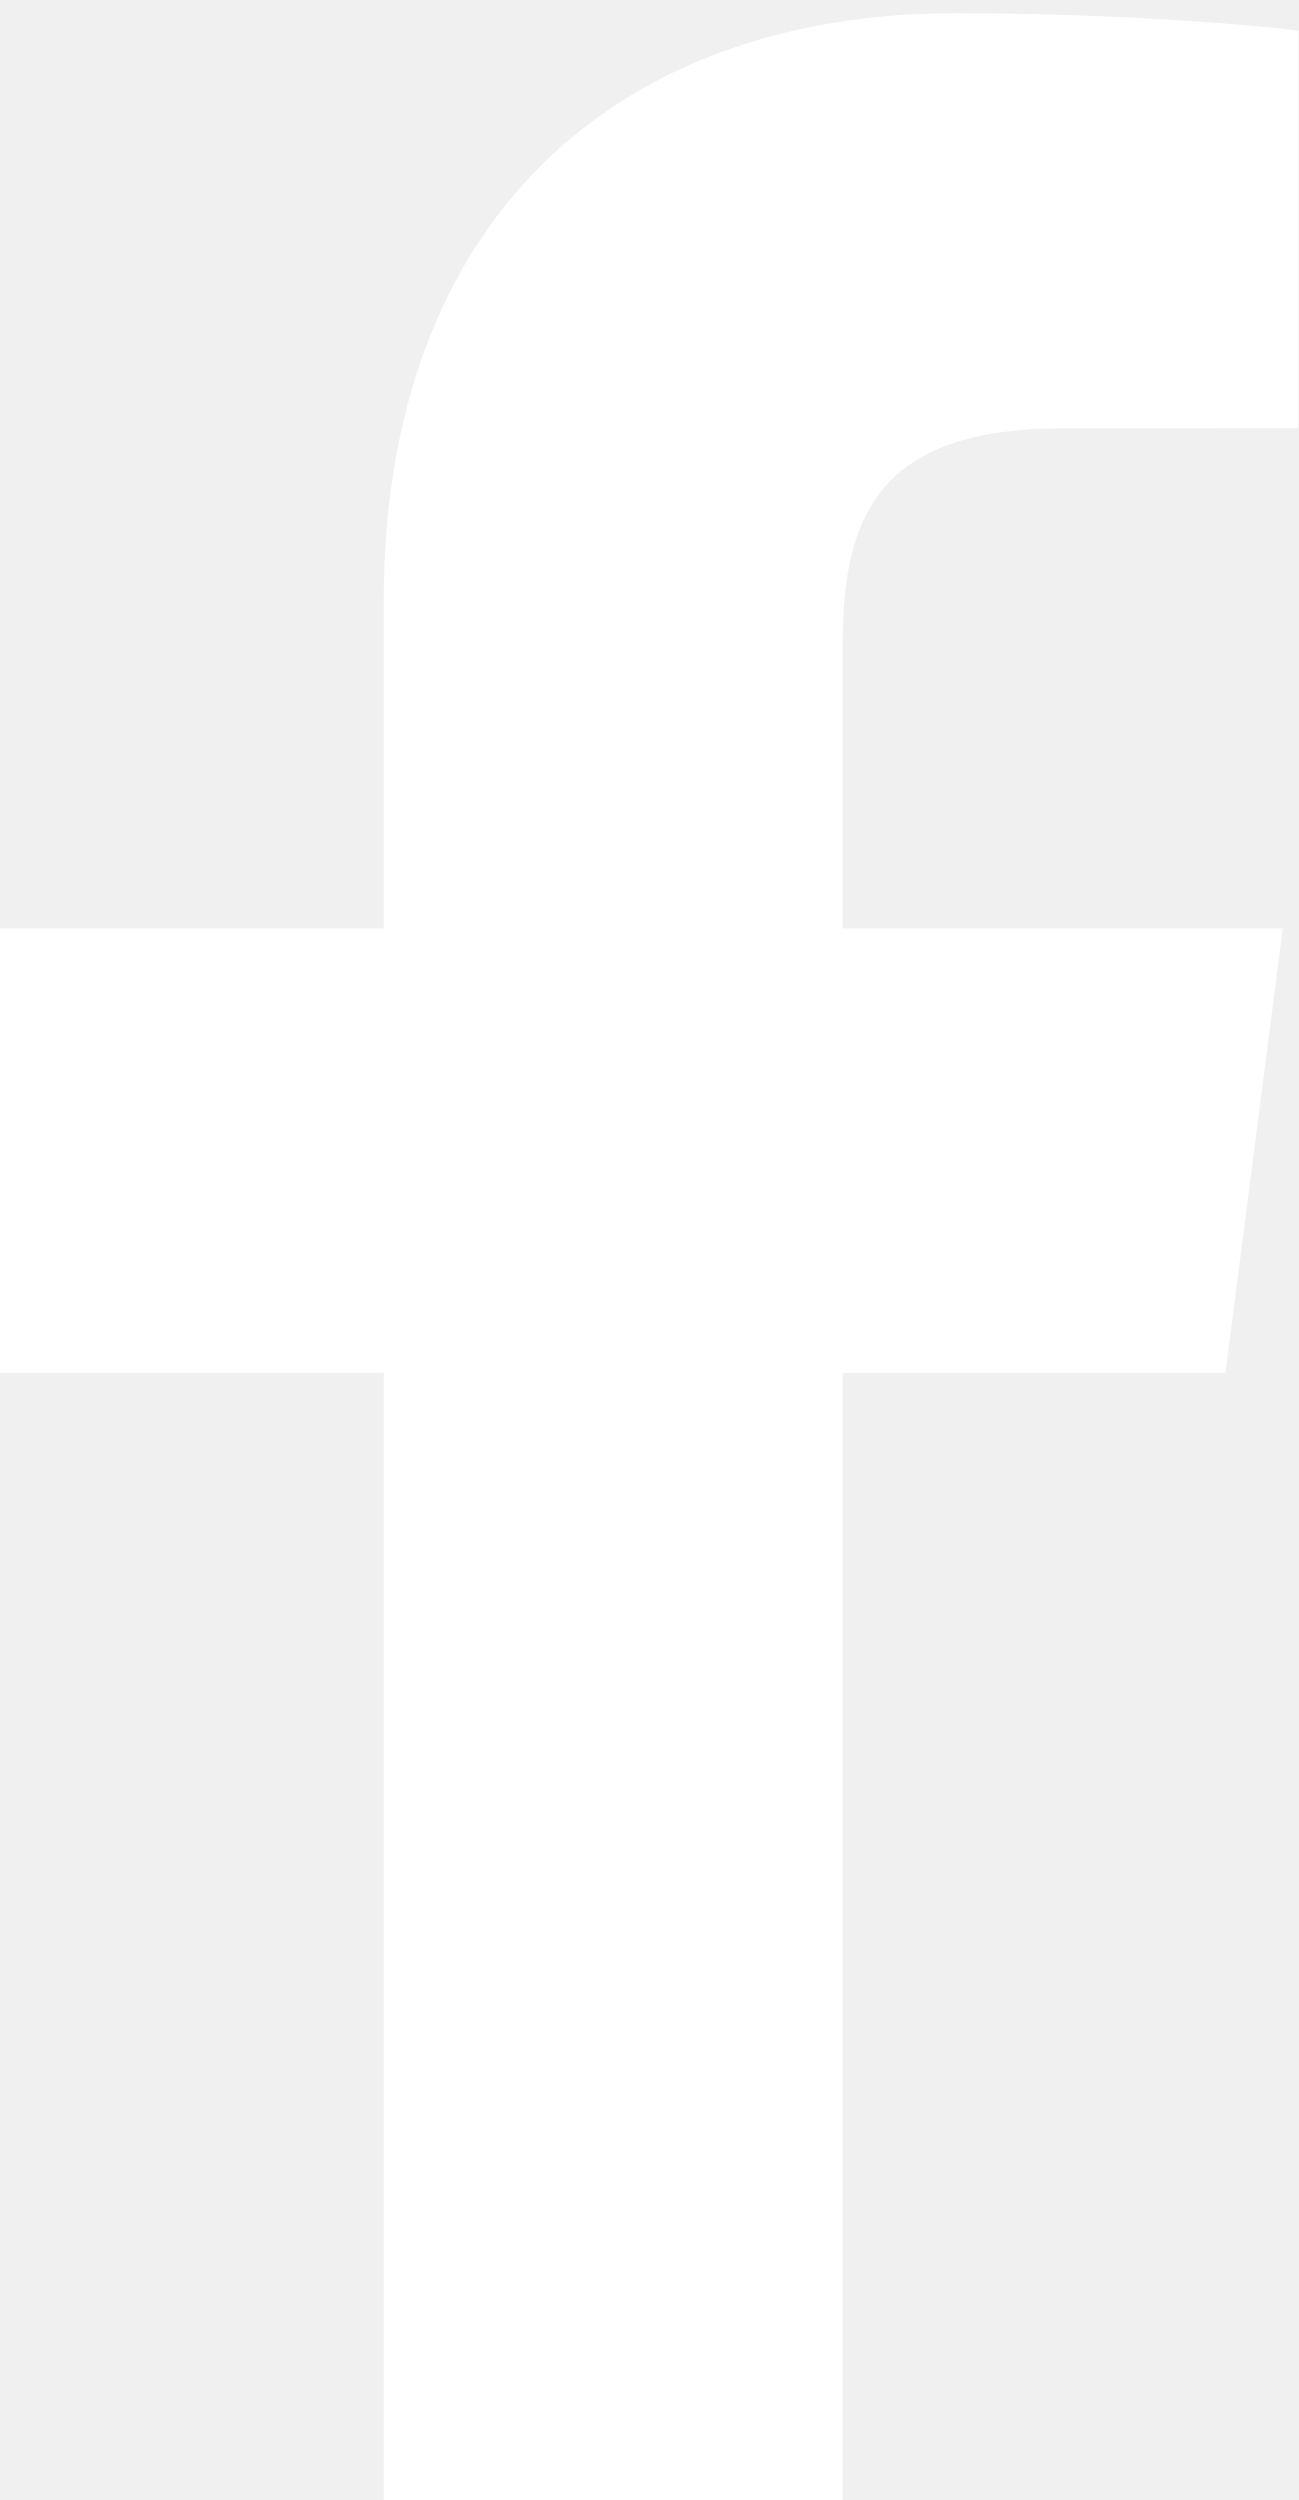
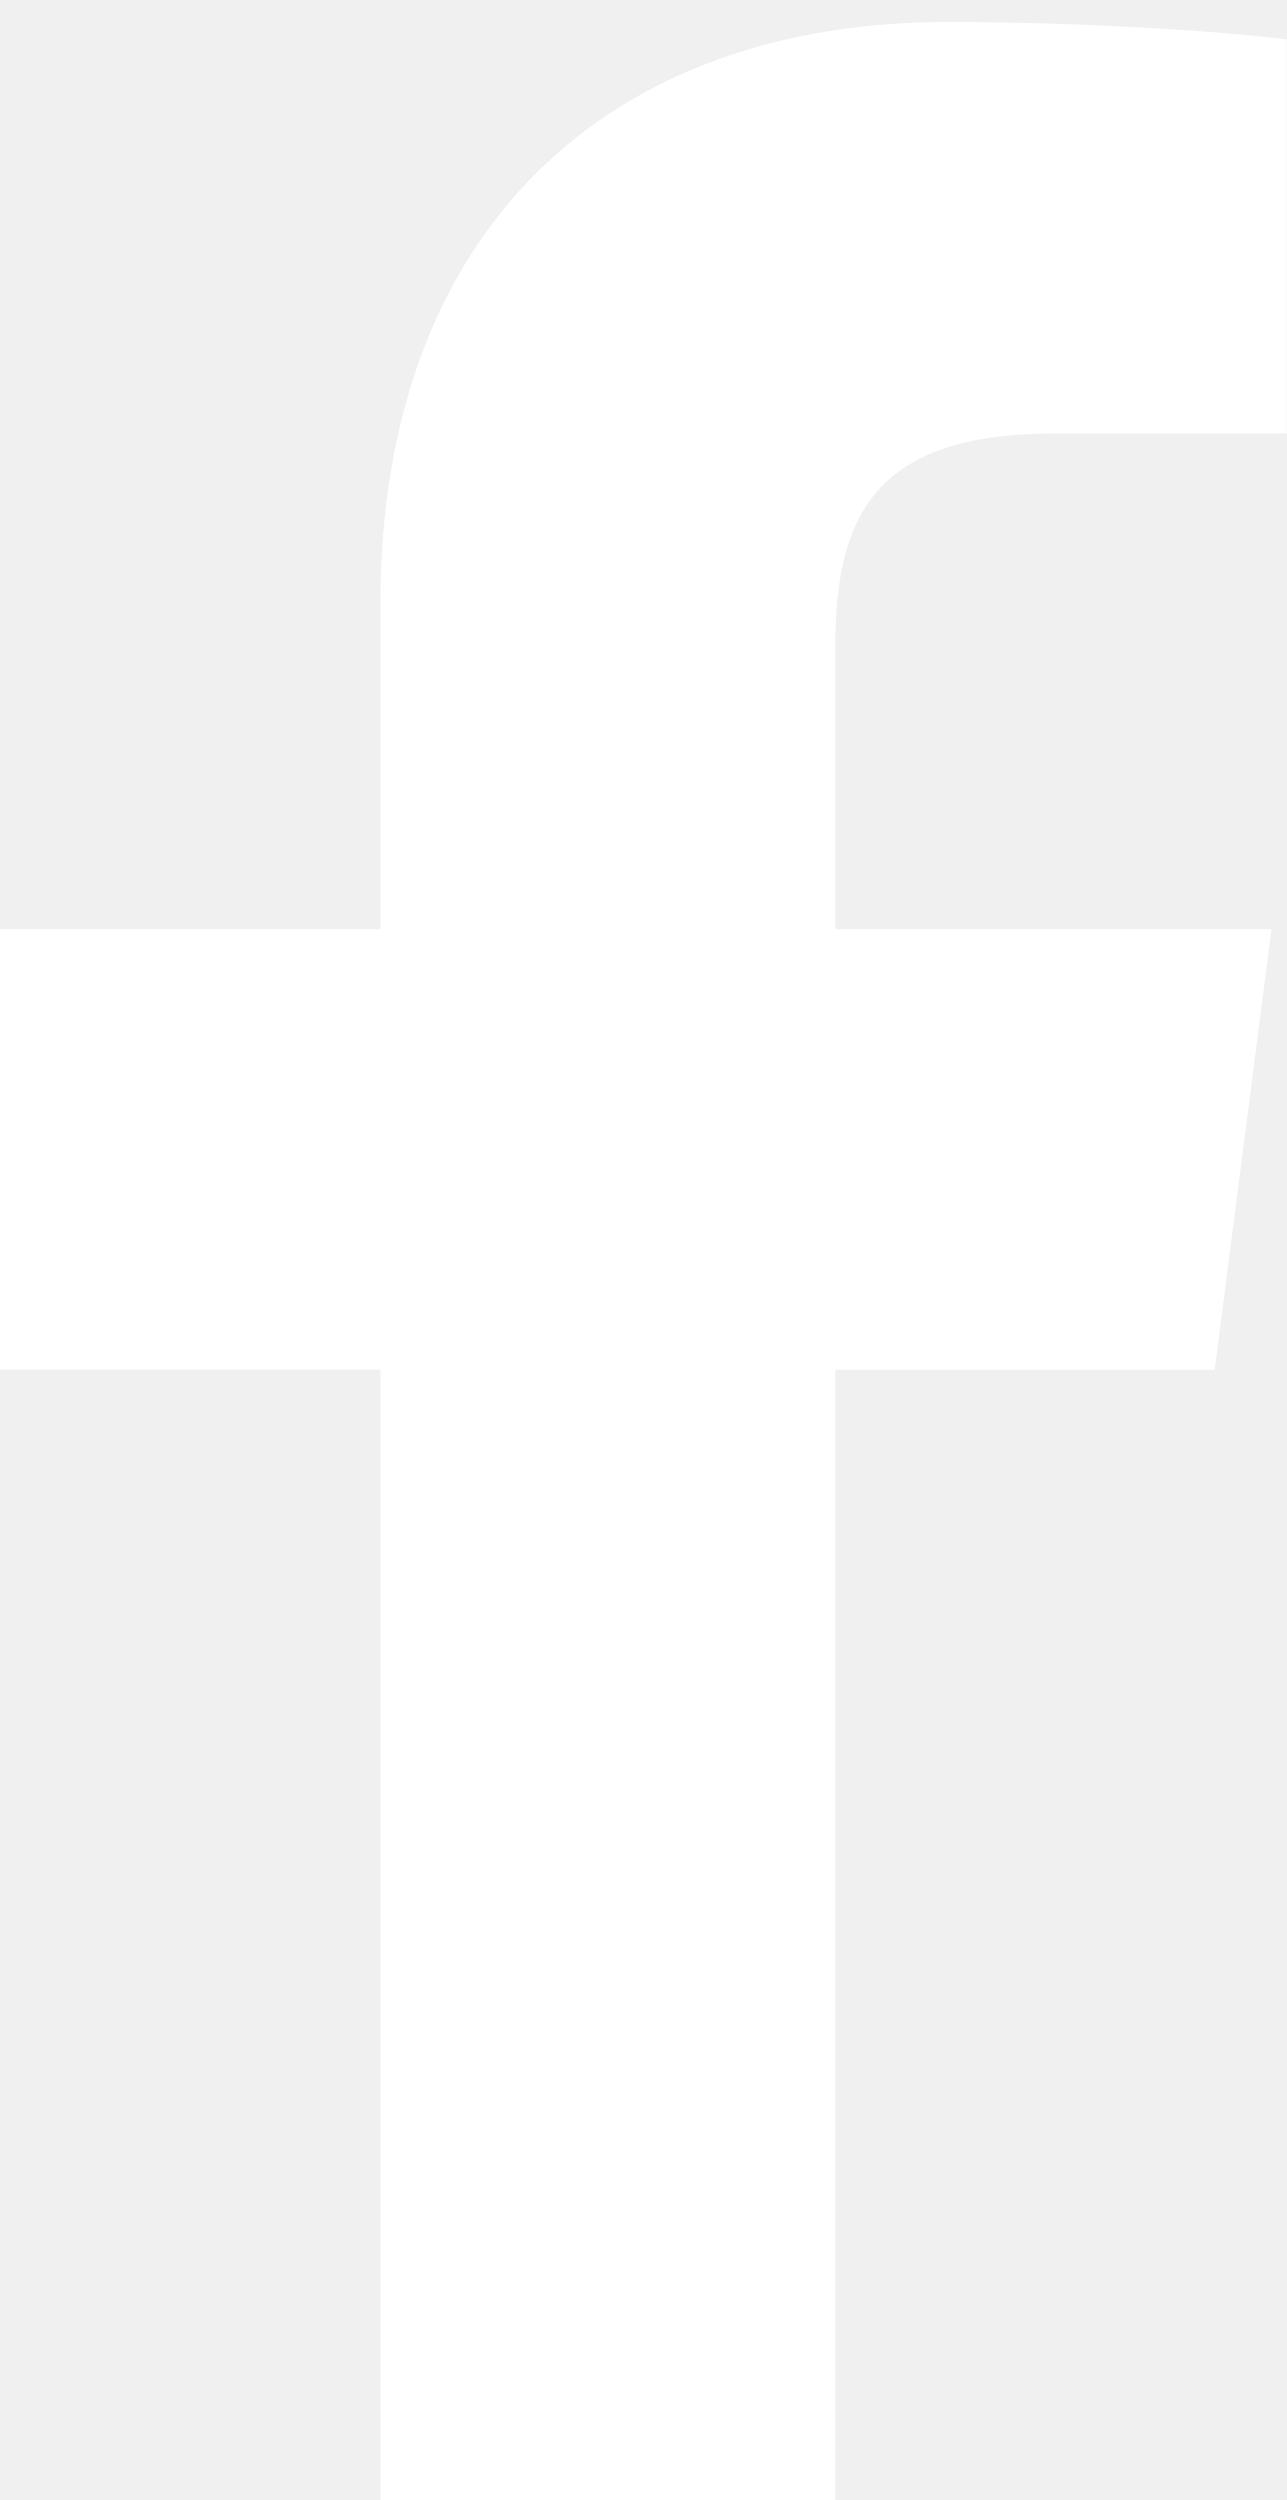
- <svg xmlns="http://www.w3.org/2000/svg" version="1.1" id="Lager_1" x="0px" y="0px" width="98.419px" height="189.52px" viewBox="0 0 98.419 189.52" enable-background="new 0 0 98.419 189.52" xml:space="preserve">
-   <path fill="#FFFFFF" d="M63.883,190.52v-86.448H92.9l4.345-33.691H63.883V48.87c0-9.754,2.707-16.401,16.695-16.401l17.841-0.008  V2.327C95.333,1.917,84.744,1,72.423,1C46.701,1,29.091,16.701,29.091,45.535V70.38H0v33.691h29.091v86.448H63.883z" />
+ <svg xmlns="http://www.w3.org/2000/svg" version="1.1" id="Lager_1" x="0px" y="0px" width="58.418px" height="113.493px" viewBox="0 0 58.418 113.493" enable-background="new 0 0 58.418 113.493" xml:space="preserve">
+   <path fill="#FFFFFF" d="M37.919,113.493V62.181h17.224l2.579-19.998H37.919V29.415c0-5.79,1.607-9.735,9.91-9.735l10.589-0.005  V1.788C56.586,1.545,50.302,1,42.988,1c-15.267,0-25.72,9.32-25.72,26.435v14.747H0V62.18h17.268v51.313H37.919L37.919,113.493z" />
</svg>
